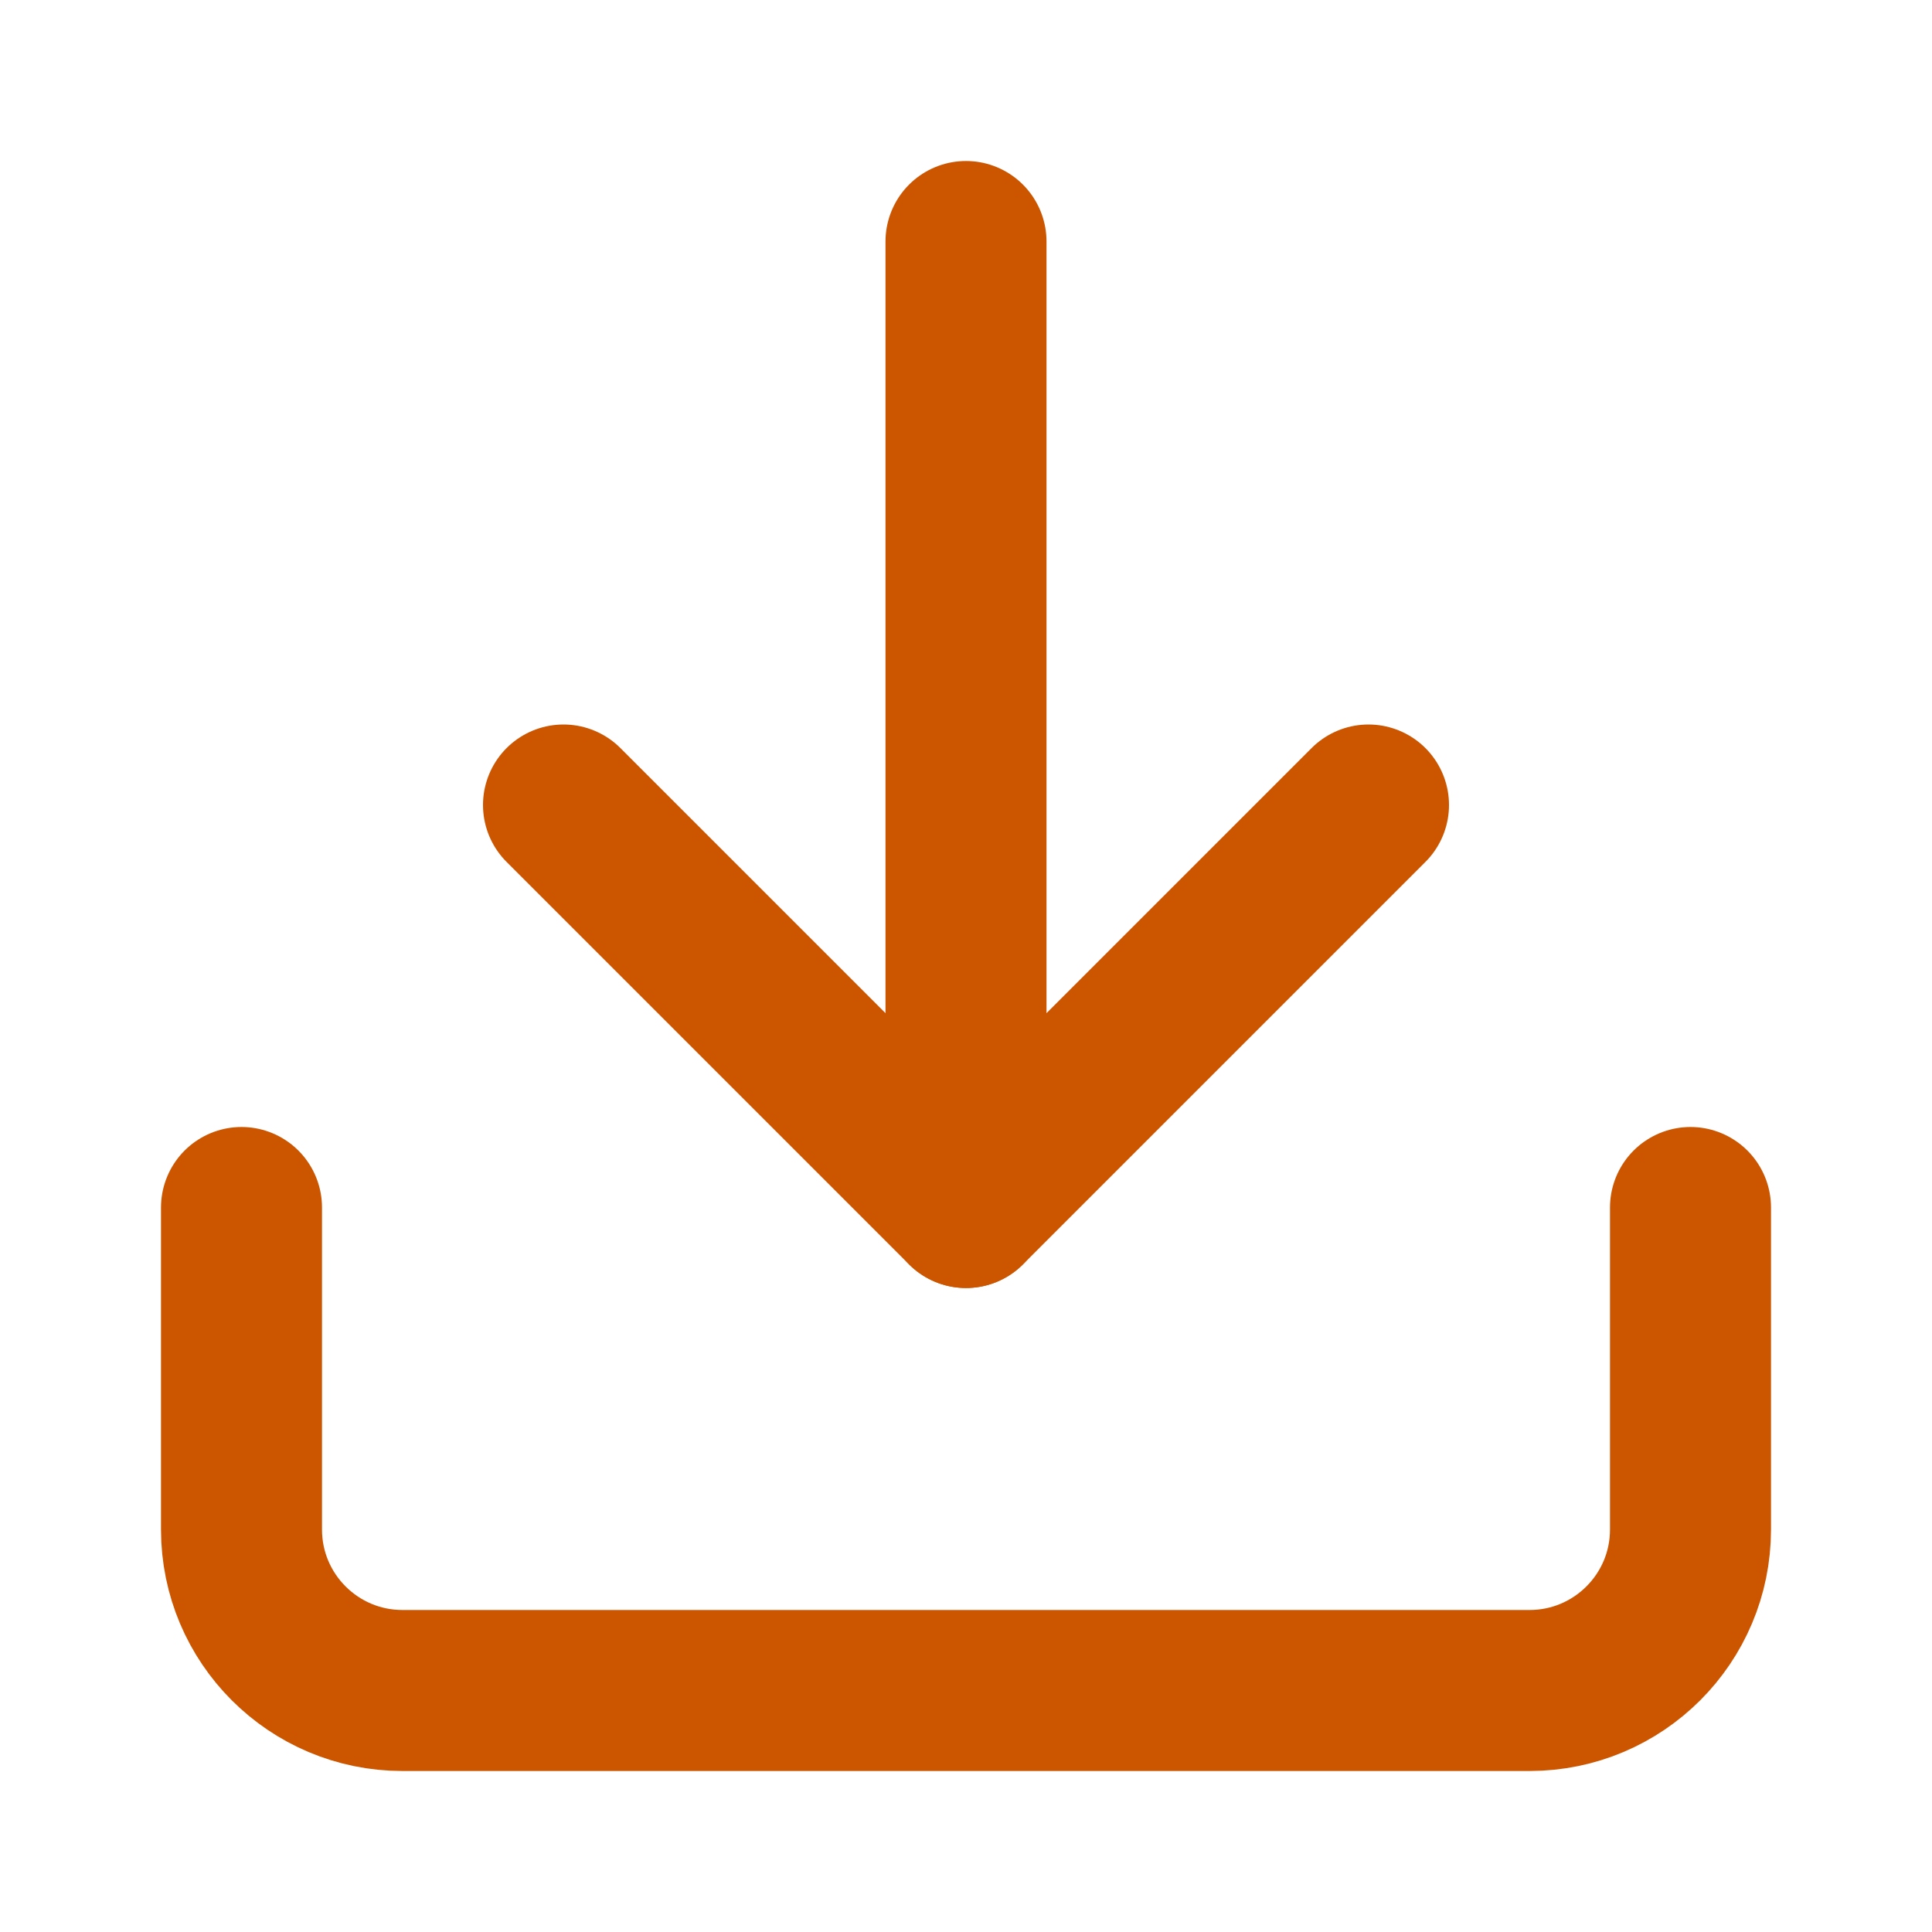
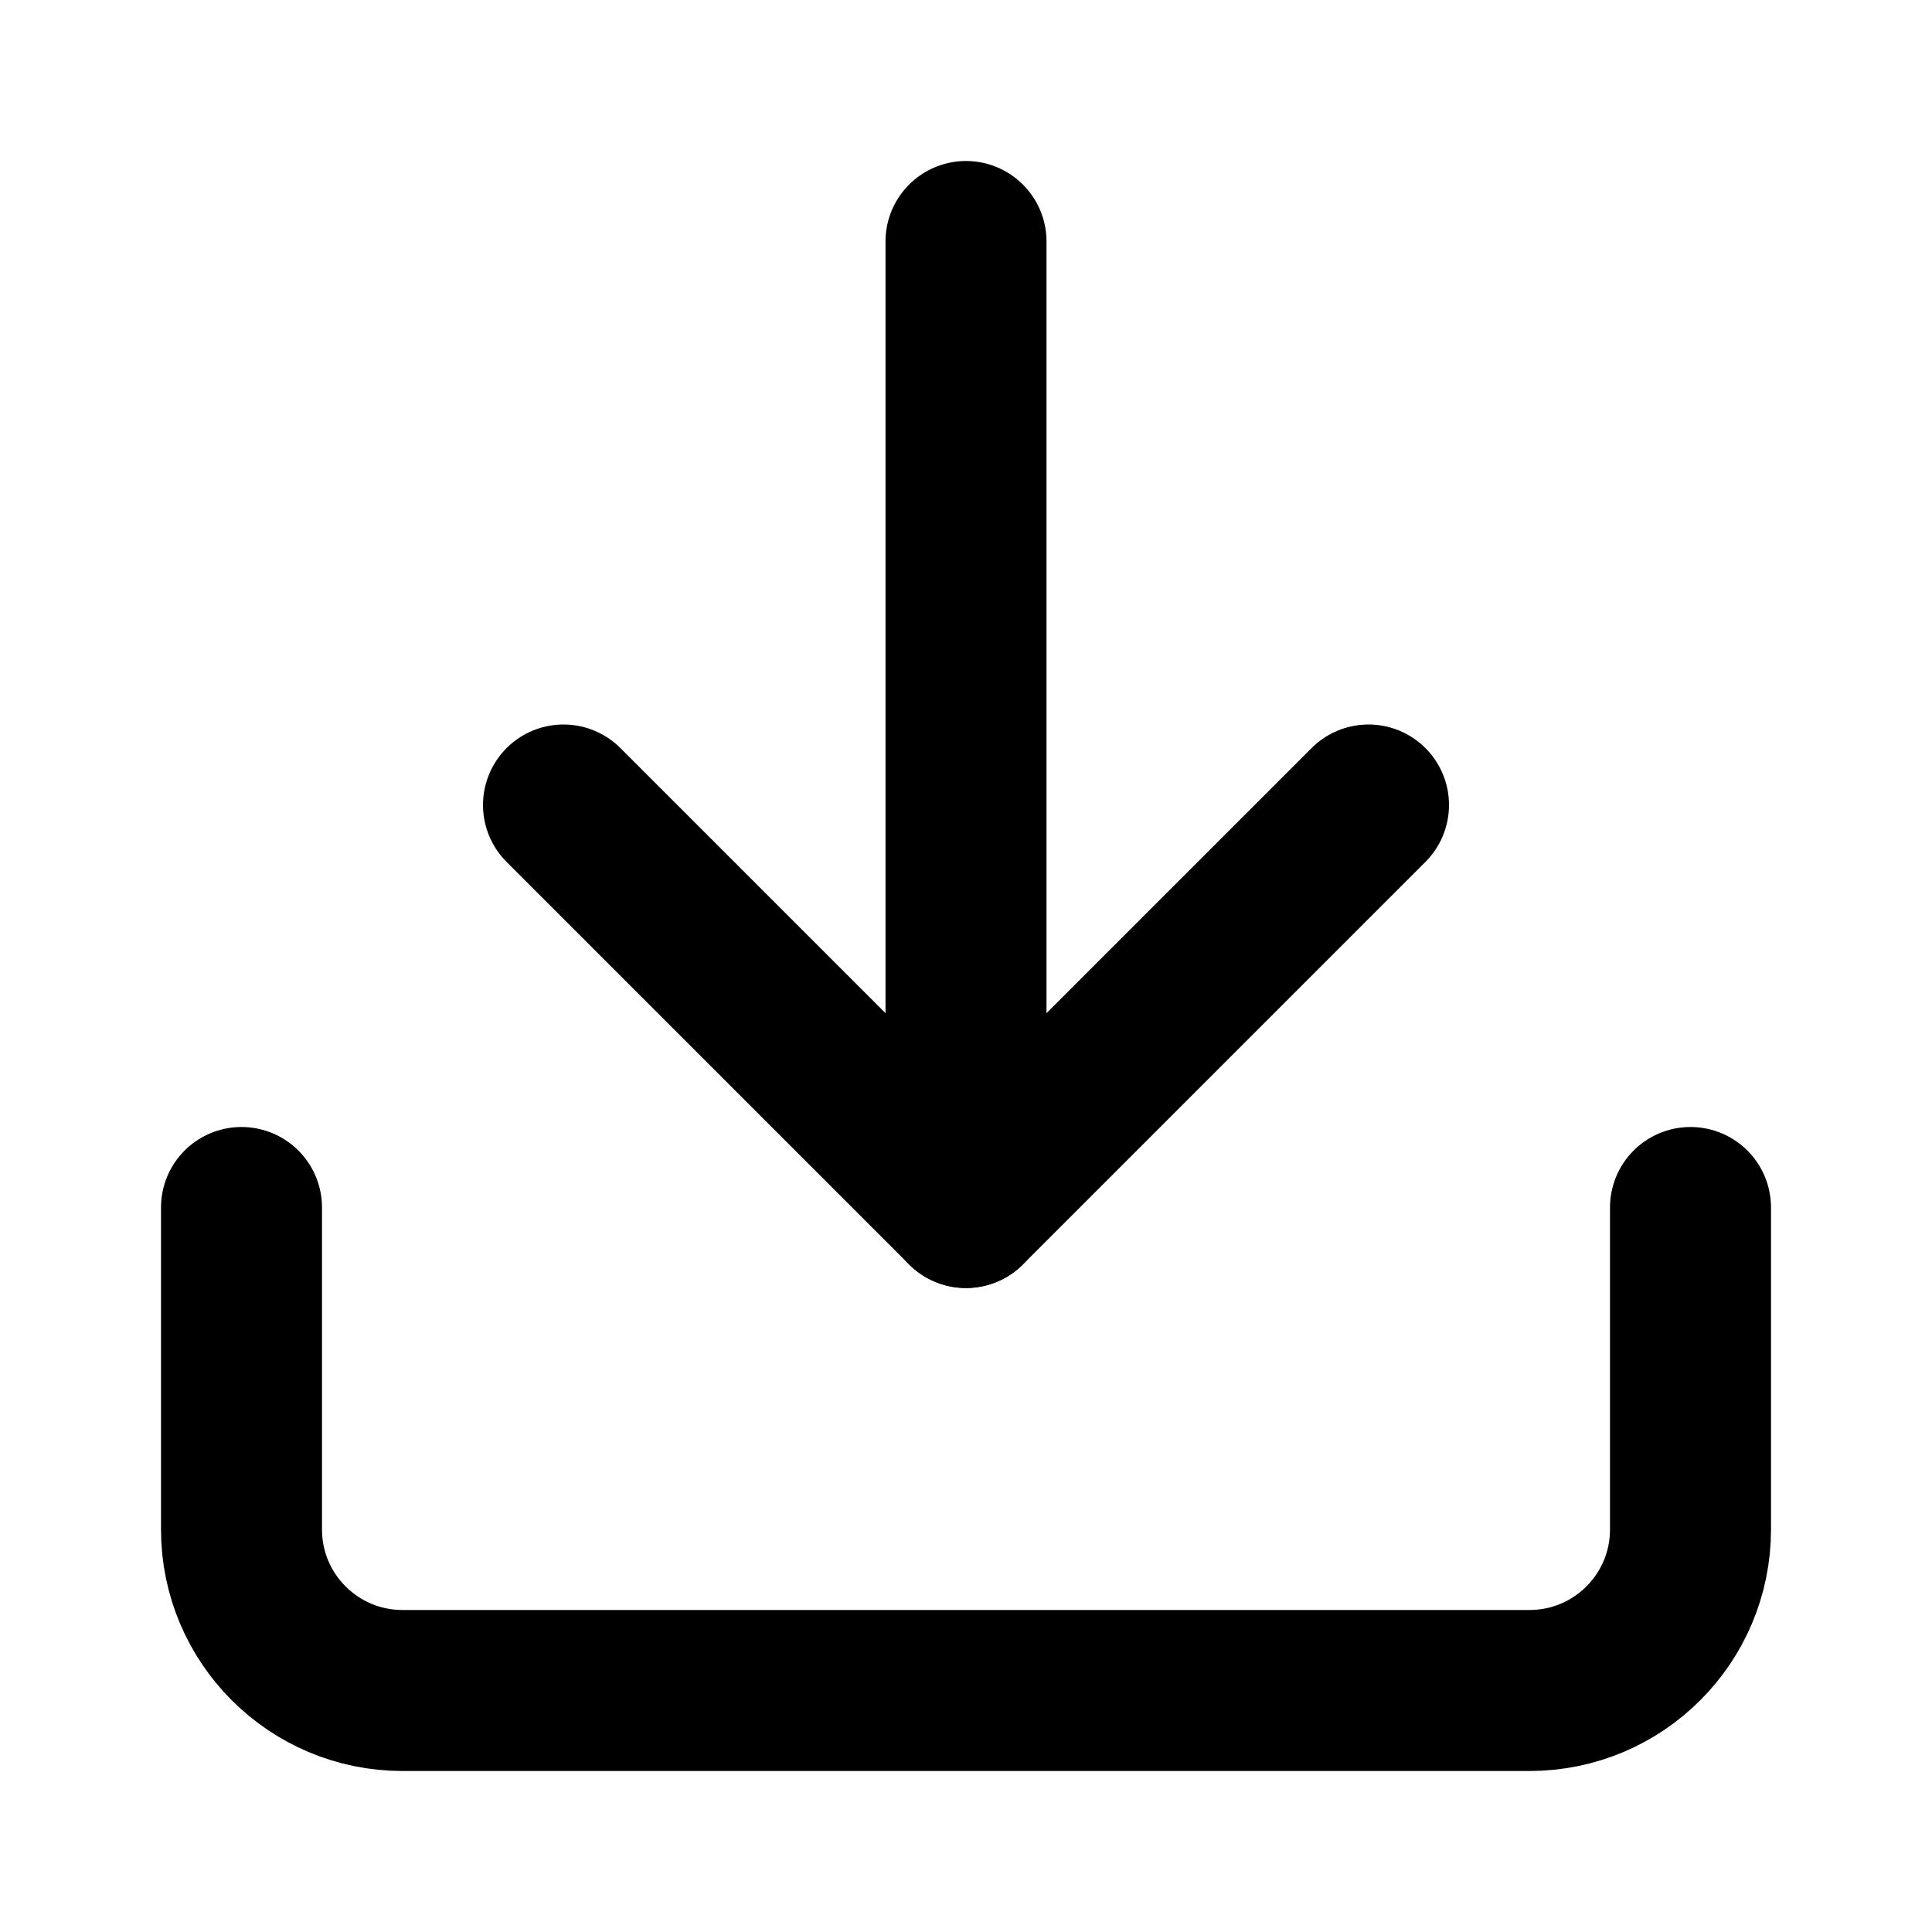
- <svg xmlns="http://www.w3.org/2000/svg" viewBox="0 0 24 24" fill="none" stroke="#CC5500" stroke-width="2" stroke-linecap="round" stroke-linejoin="round">
+ <svg xmlns="http://www.w3.org/2000/svg" width="24" height="24" viewBox="0 0 24 24" fill="none" stroke="currentColor" stroke-width="2" stroke-linecap="round" stroke-linejoin="round">
  <path d="M21 15v4a2 2 0 0 1-2 2H5a2 2 0 0 1-2-2v-4" />
  <polyline points="7 10 12 15 17 10" />
  <line x1="12" y1="15" x2="12" y2="3" />
</svg>
